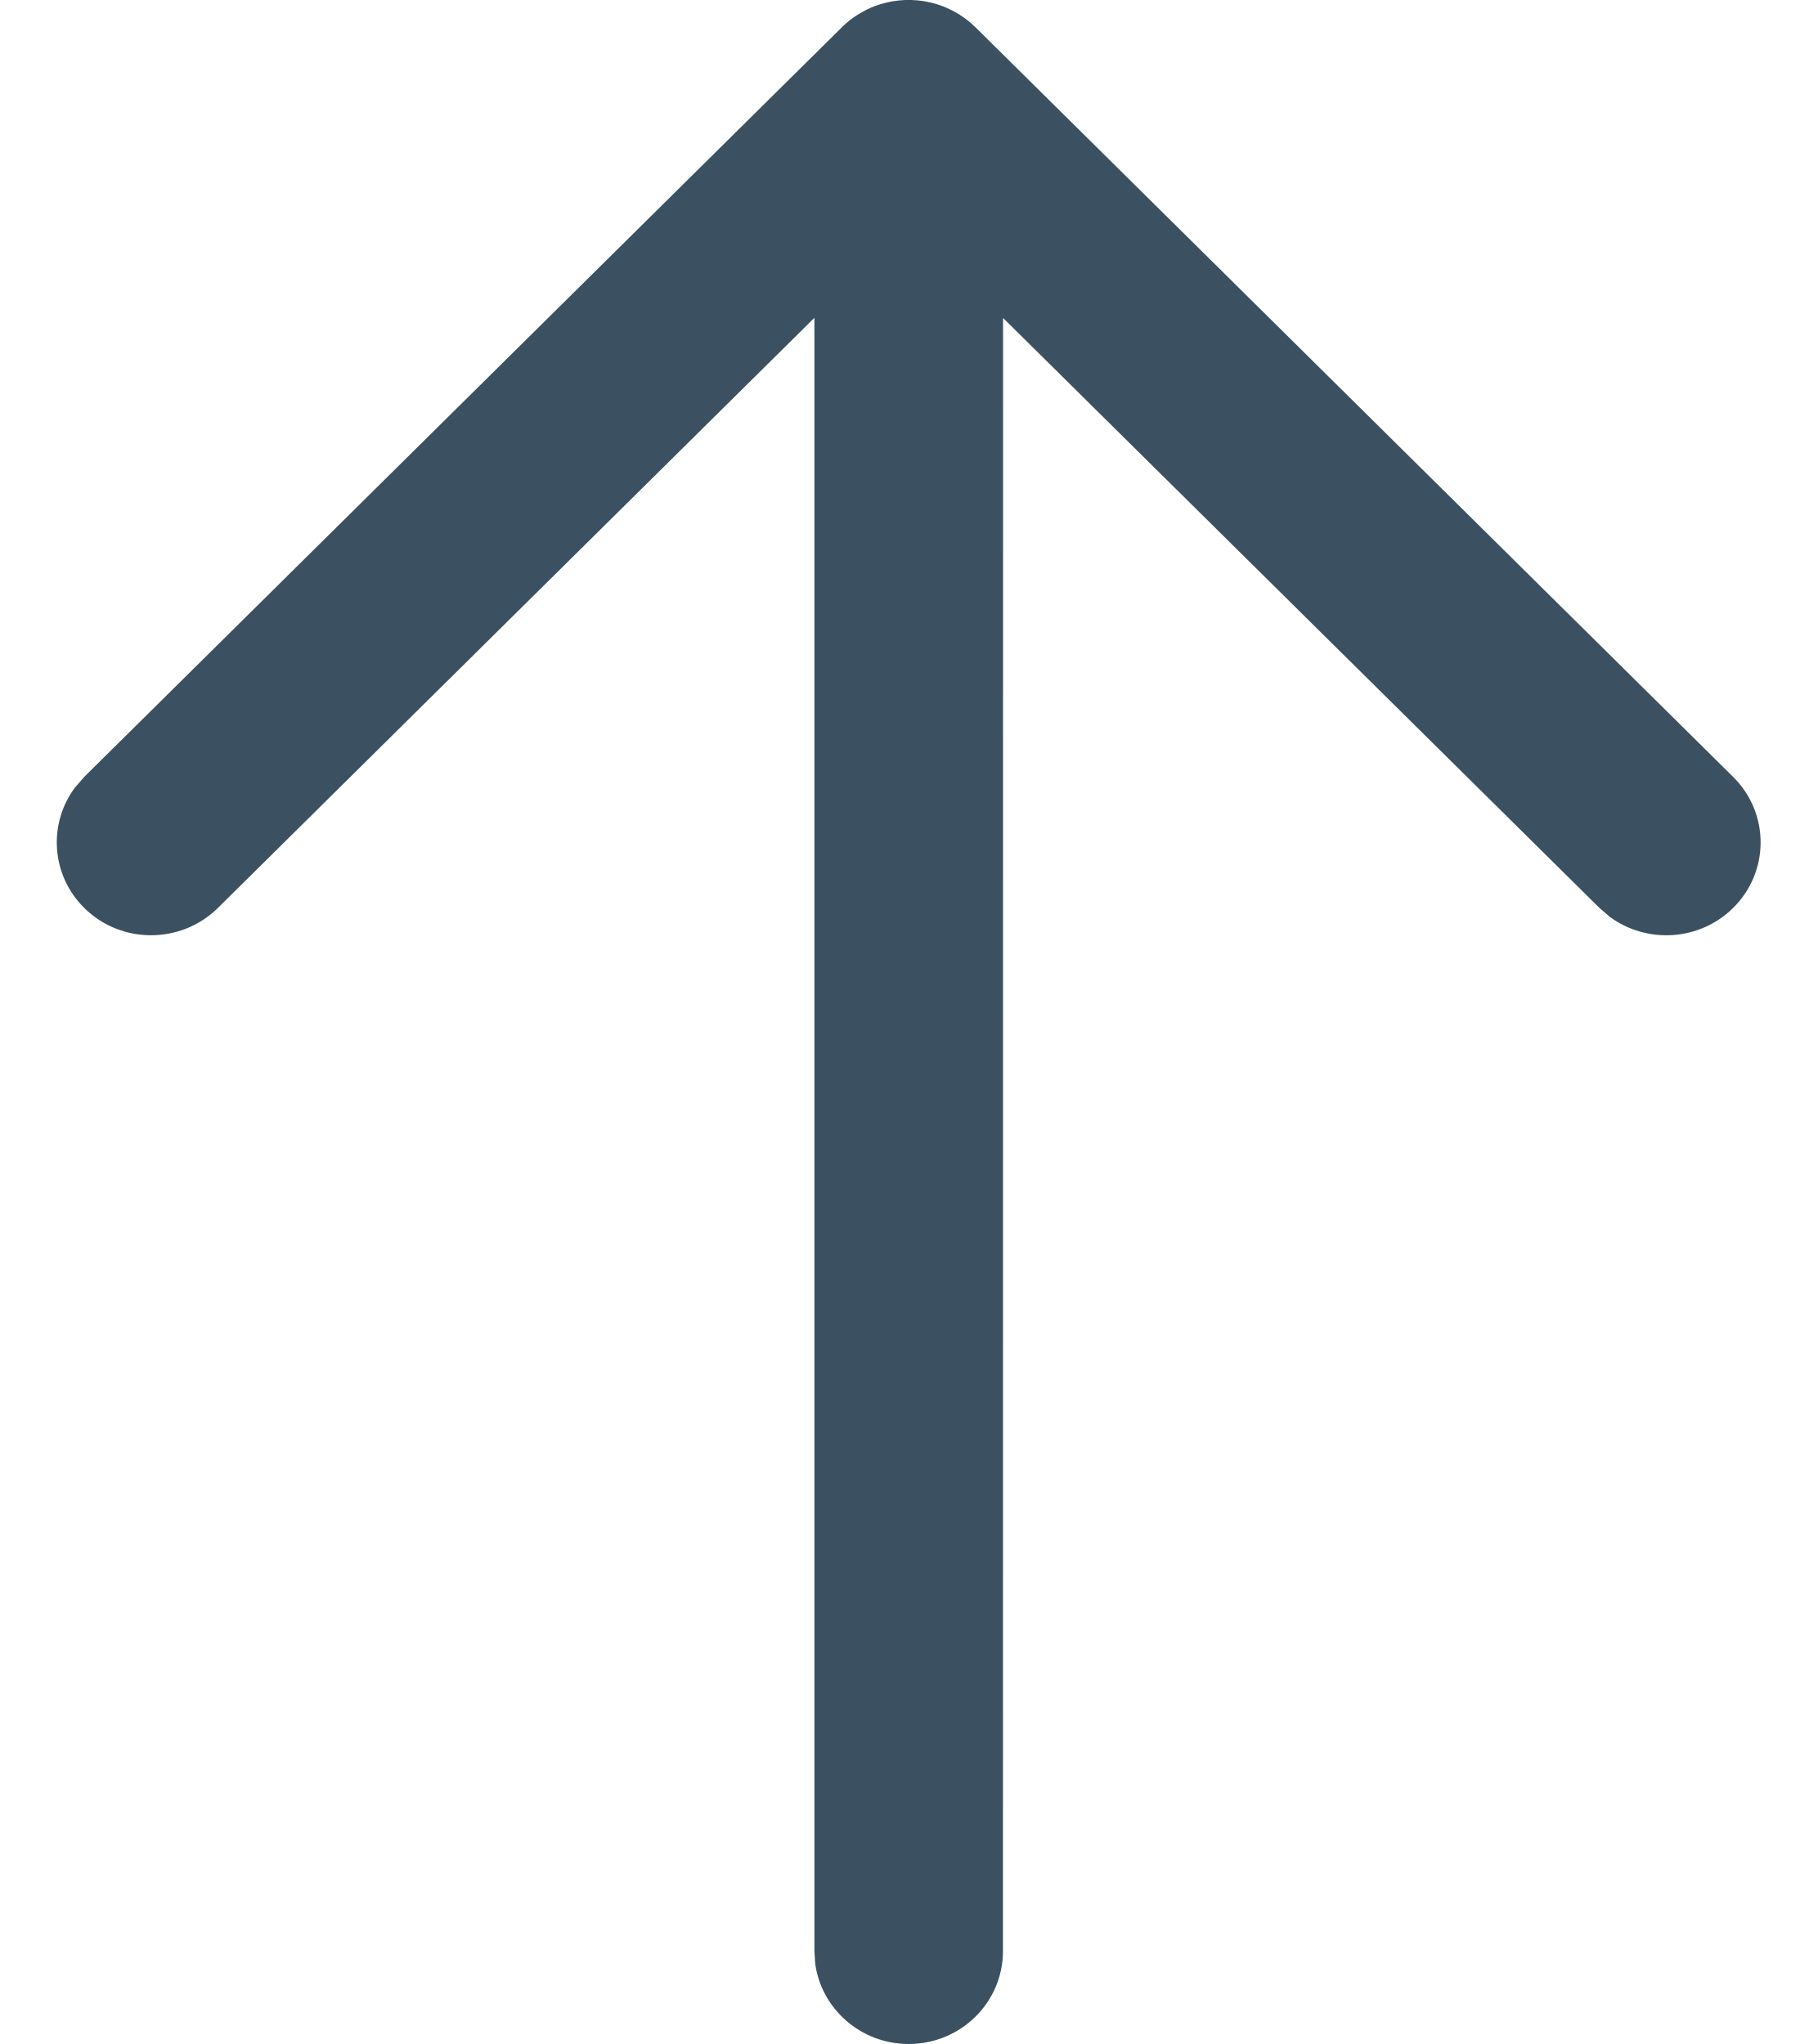
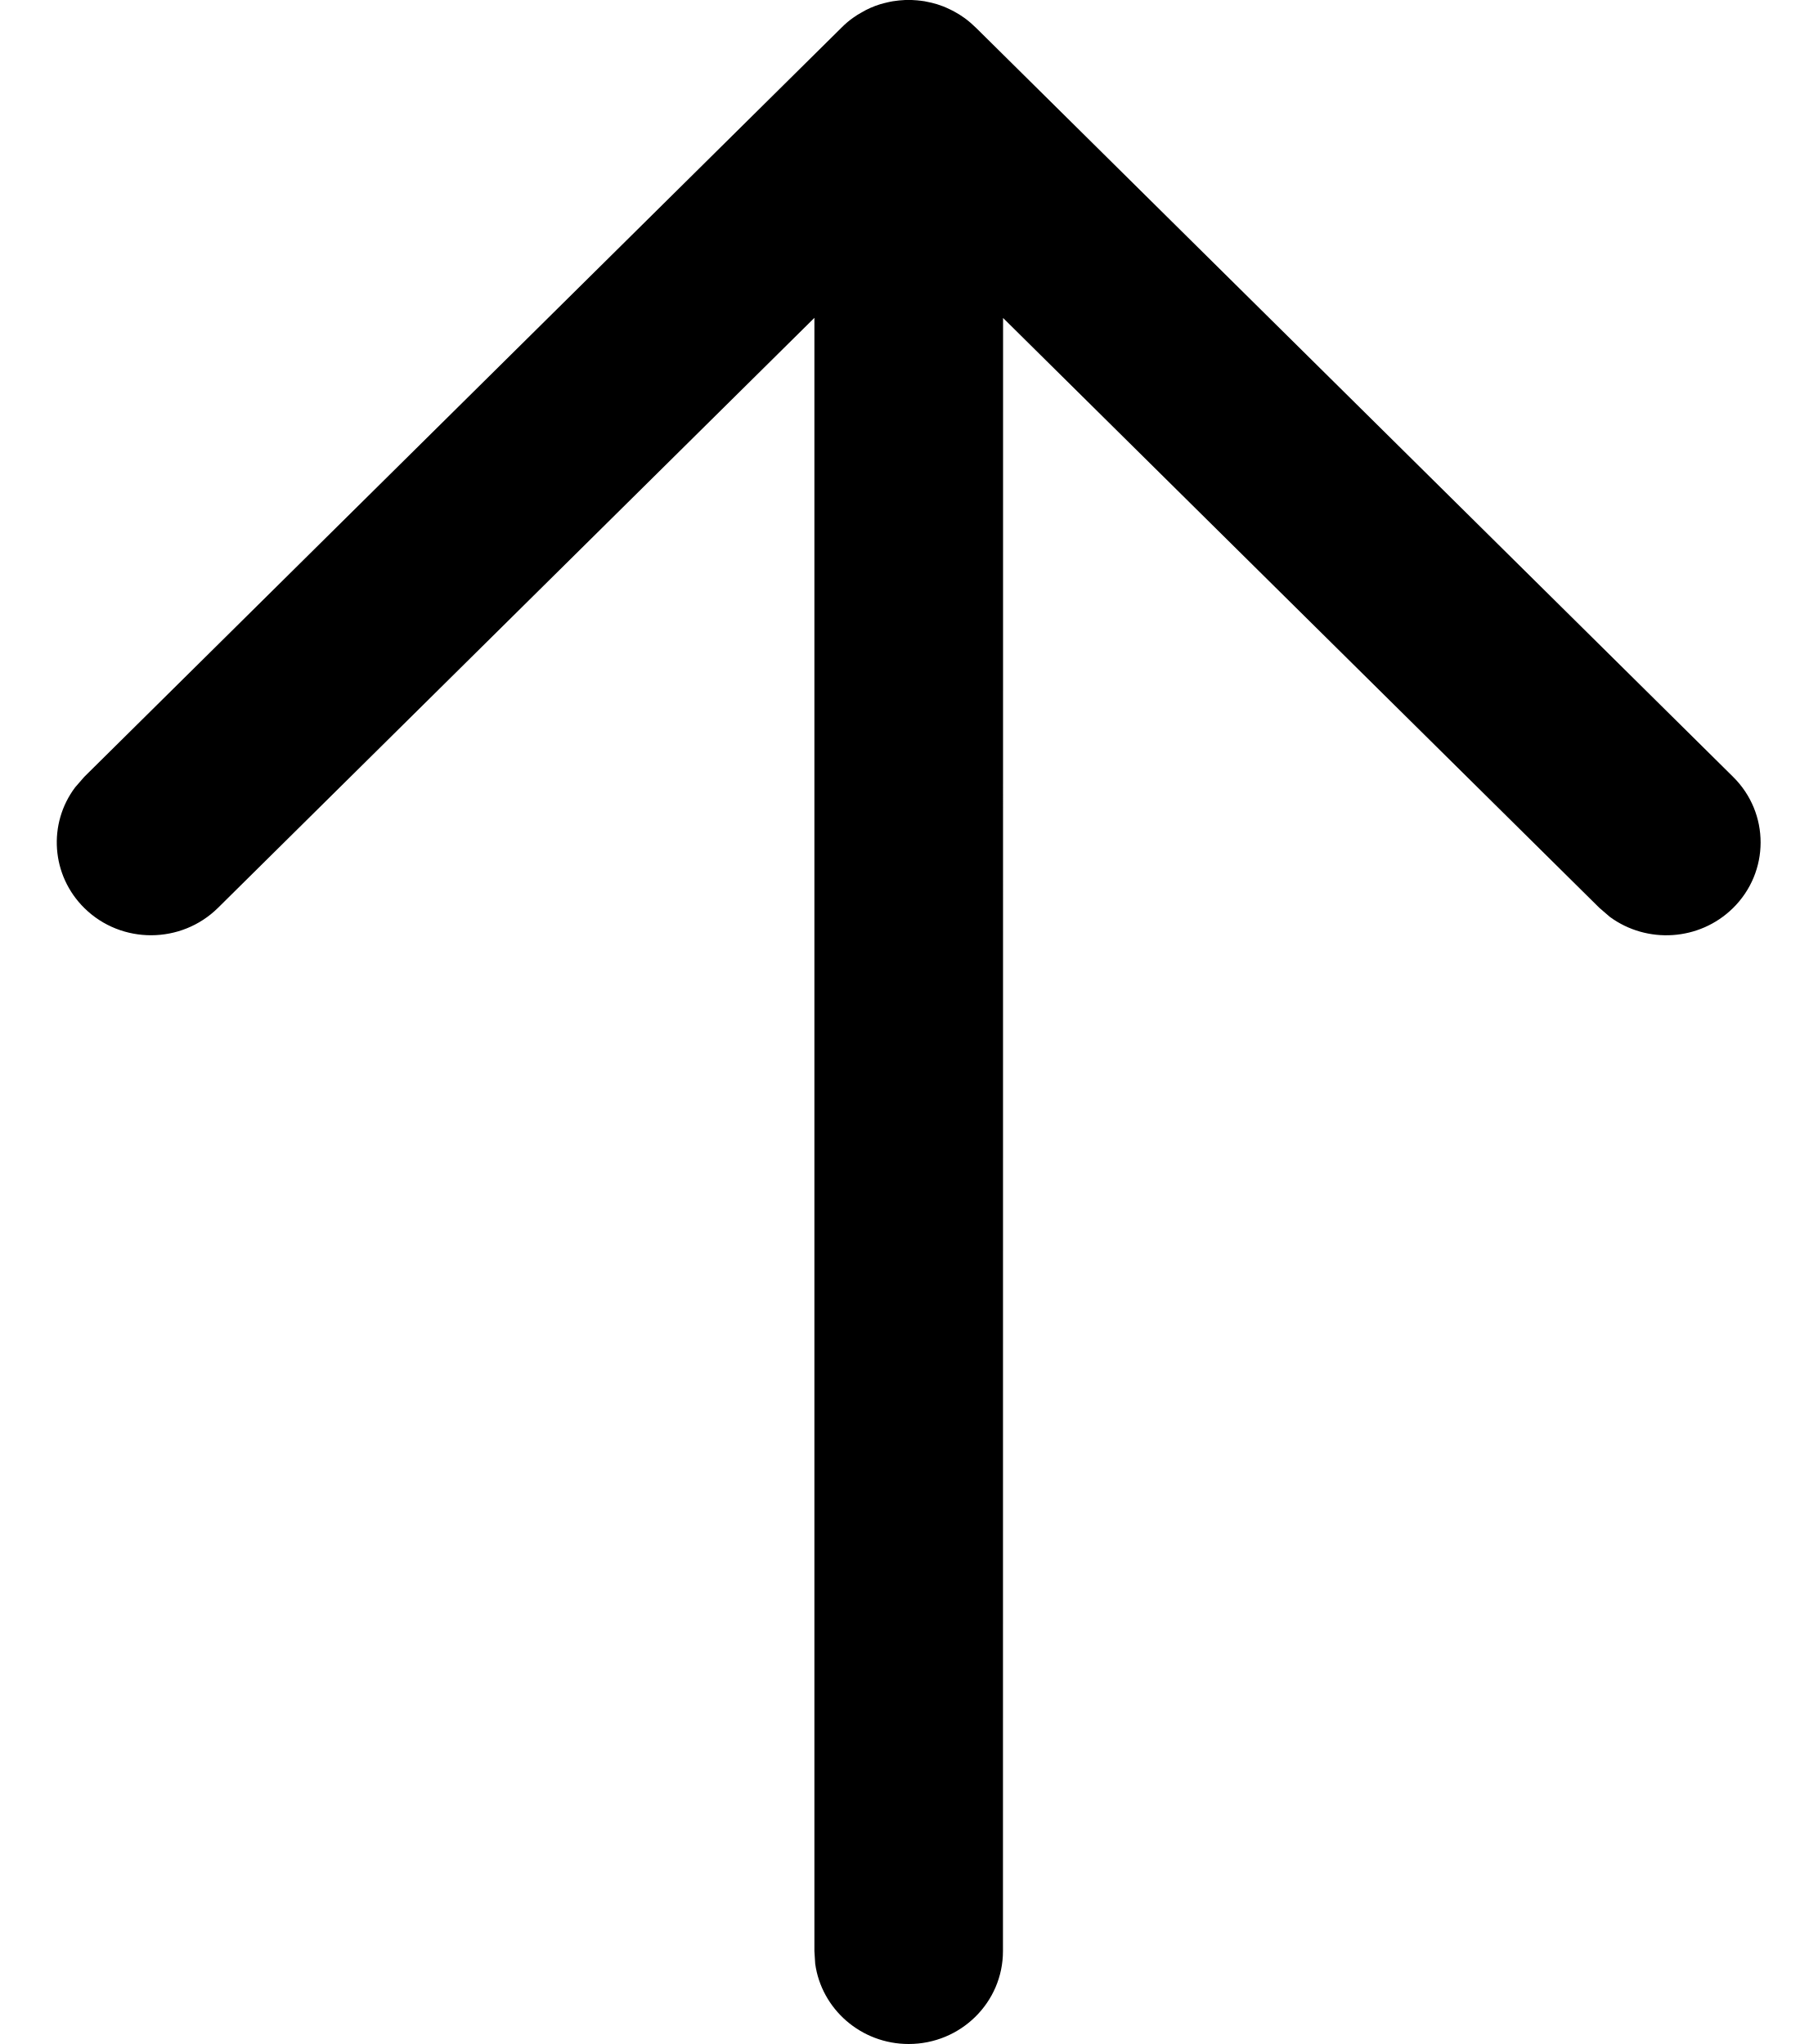
<svg xmlns="http://www.w3.org/2000/svg" width="16" height="18" viewBox="0 0 16 18" fill="none">
-   <path d="M8 18C7.58 18 7.232 17.692 7.177 17.293L7.17 17.182L7.17 2.799L1.919 7.995C1.595 8.315 1.069 8.317 0.744 7.998C0.449 7.708 0.421 7.253 0.662 6.933L0.742 6.841L7.411 0.241L7.429 0.224C7.446 0.208 7.465 0.192 7.485 0.177L7.411 0.241C7.443 0.209 7.477 0.18 7.513 0.155C7.535 0.139 7.559 0.124 7.583 0.111C7.636 0.079 7.692 0.055 7.75 0.037C7.77 0.031 7.791 0.026 7.812 0.021C7.828 0.017 7.845 0.014 7.861 0.011C7.879 0.008 7.897 0.006 7.915 0.004C7.933 0.002 7.951 0.001 7.969 0C7.98 0 7.99 0 8 0L8.027 0C8.048 0.001 8.068 0.002 8.089 0.004L8 0C8.047 0 8.094 0.004 8.139 0.011C8.16 0.015 8.18 0.019 8.201 0.024C8.217 0.028 8.233 0.033 8.249 0.037C8.268 0.043 8.287 0.05 8.306 0.057C8.325 0.065 8.344 0.073 8.362 0.082C8.376 0.089 8.391 0.096 8.405 0.104C8.433 0.119 8.458 0.135 8.482 0.152C8.486 0.155 8.49 0.158 8.495 0.161C8.532 0.188 8.564 0.217 8.595 0.247L15.258 6.841C15.582 7.161 15.581 7.679 15.256 7.998C14.96 8.288 14.499 8.313 14.174 8.075L14.081 7.995L8.831 2.8L8.83 17.182C8.83 17.634 8.458 18 8 18Z" fill="#3B5162" />
+   <path d="M8 18C7.58 18 7.232 17.692 7.177 17.293L7.17 17.182L7.17 2.799L1.919 7.995C1.595 8.315 1.069 8.317 0.744 7.998C0.449 7.708 0.421 7.253 0.662 6.933L0.742 6.841L7.411 0.241L7.429 0.224C7.446 0.208 7.465 0.192 7.485 0.177L7.411 0.241C7.443 0.209 7.477 0.18 7.513 0.155C7.535 0.139 7.559 0.124 7.583 0.111C7.636 0.079 7.692 0.055 7.75 0.037C7.77 0.031 7.791 0.026 7.812 0.021C7.828 0.017 7.845 0.014 7.861 0.011C7.879 0.008 7.897 0.006 7.915 0.004C7.933 0.002 7.951 0.001 7.969 0C7.98 0 7.99 0 8 0L8.027 0C8.048 0.001 8.068 0.002 8.089 0.004L8 0C8.047 0 8.094 0.004 8.139 0.011C8.16 0.015 8.18 0.019 8.201 0.024C8.217 0.028 8.233 0.033 8.249 0.037C8.268 0.043 8.287 0.05 8.306 0.057C8.325 0.065 8.344 0.073 8.362 0.082C8.376 0.089 8.391 0.096 8.405 0.104C8.433 0.119 8.458 0.135 8.482 0.152C8.486 0.155 8.49 0.158 8.495 0.161C8.532 0.188 8.564 0.217 8.595 0.247L15.258 6.841C15.582 7.161 15.581 7.679 15.256 7.998C14.96 8.288 14.499 8.313 14.174 8.075L14.081 7.995L8.831 2.8L8.83 17.182C8.83 17.634 8.458 18 8 18Z" fill="currentColor" />
</svg>
